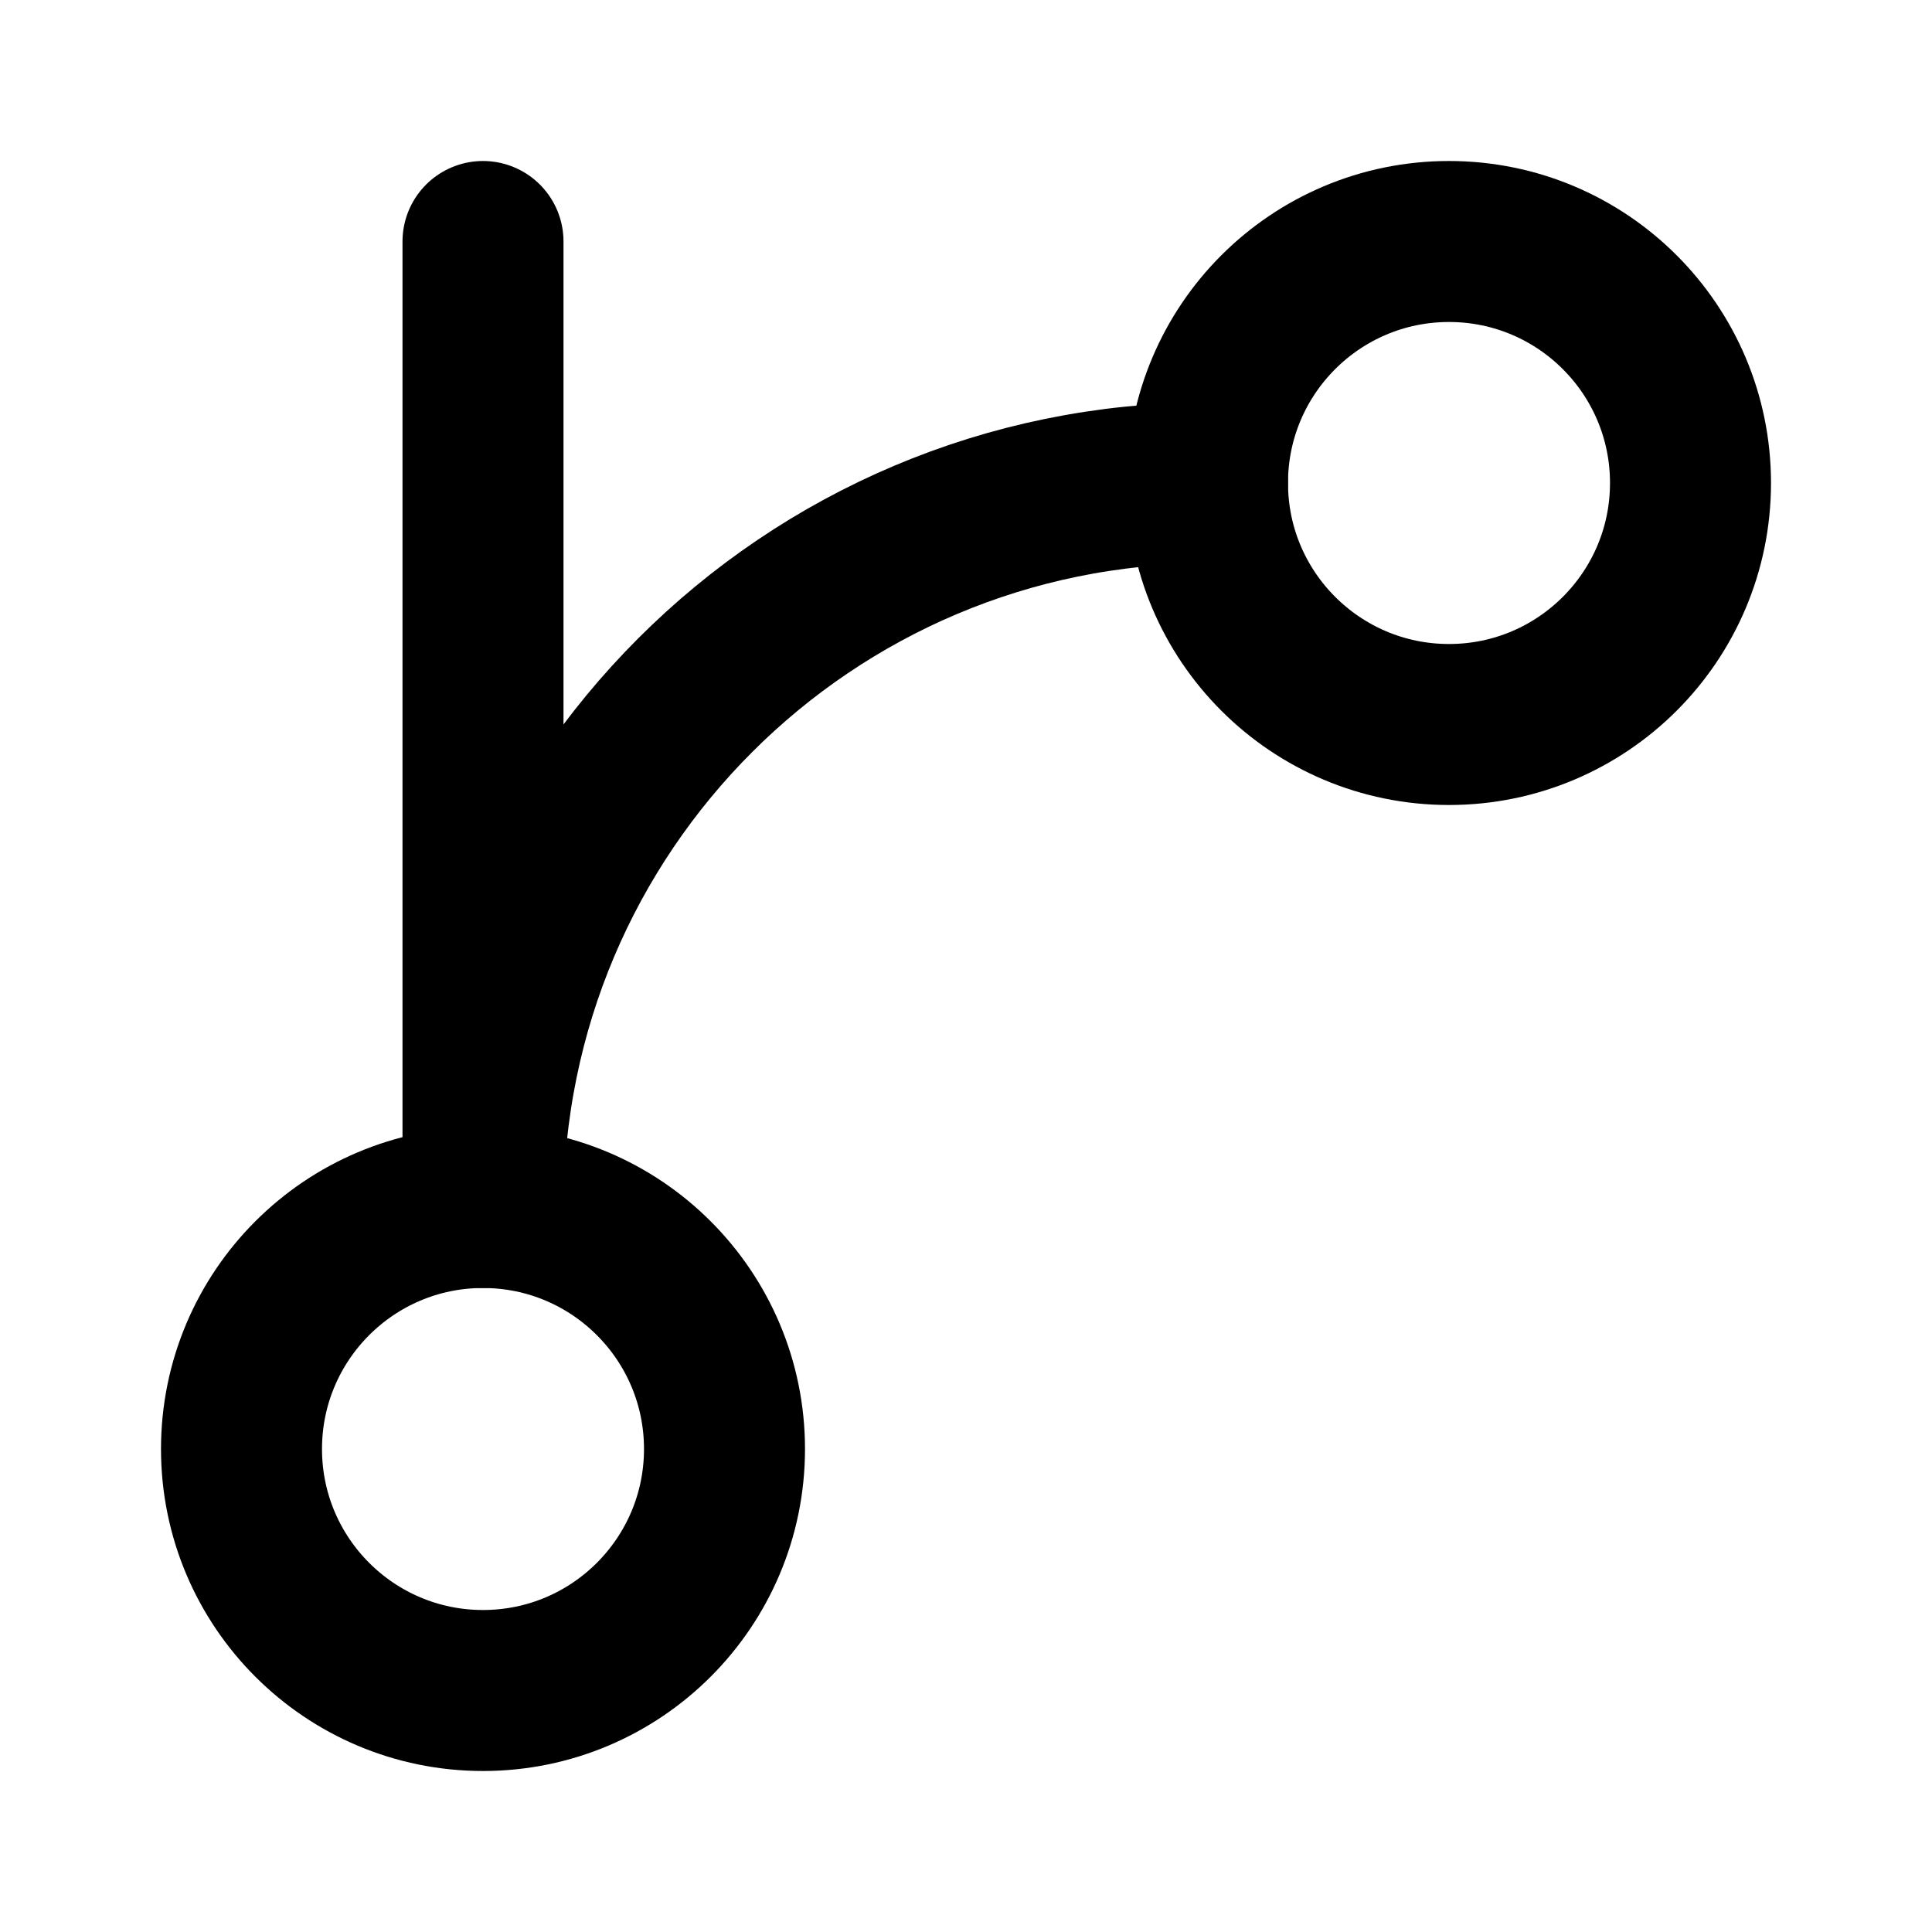
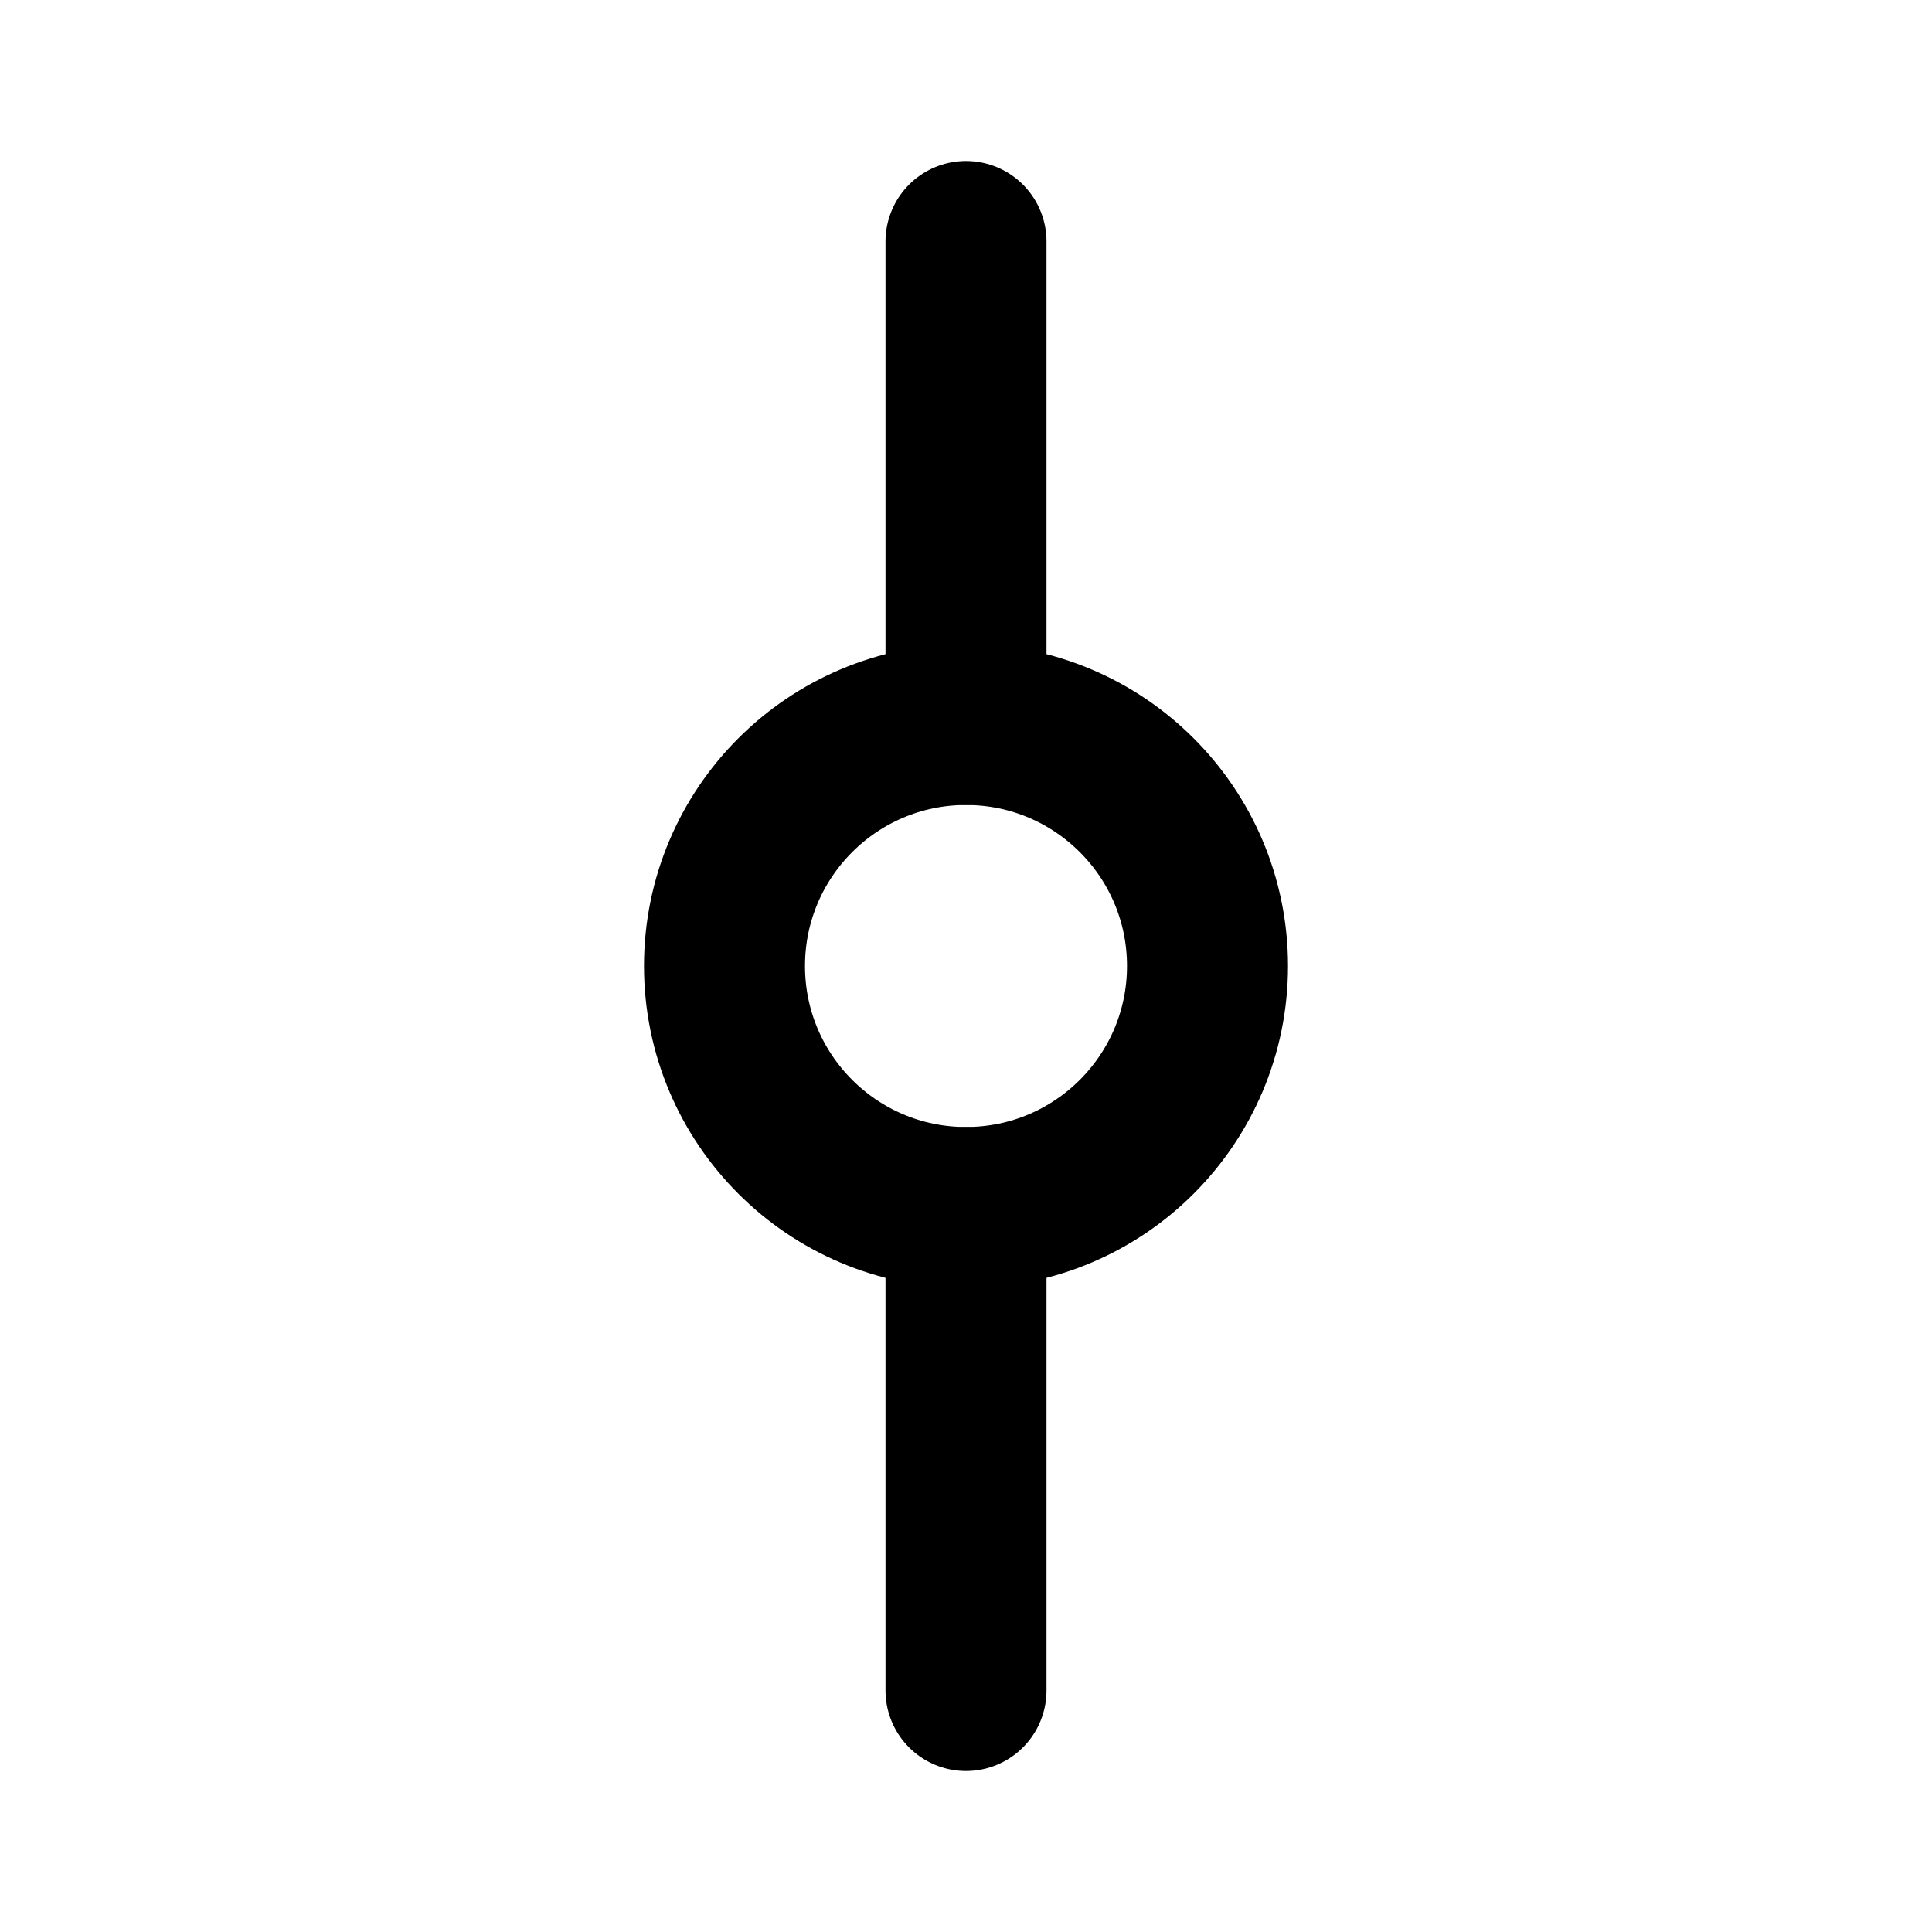
<svg xmlns="http://www.w3.org/2000/svg" width="24" height="24" viewBox="0 0 24 24" fill="none" stroke="currentColor" stroke-width="2" stroke-linecap="round" stroke-linejoin="round">
-   <path d="M15 6a9 9 0 0 0-9 9V3" />
-   <circle cx="18" cy="6" r="3" />
-   <circle cx="6" cy="18" r="3" />
+   <path d="M12 3v6" />
+   <circle cx="12" cy="12" r="3" />
+   <path d="M12 15v6" />
</svg>
